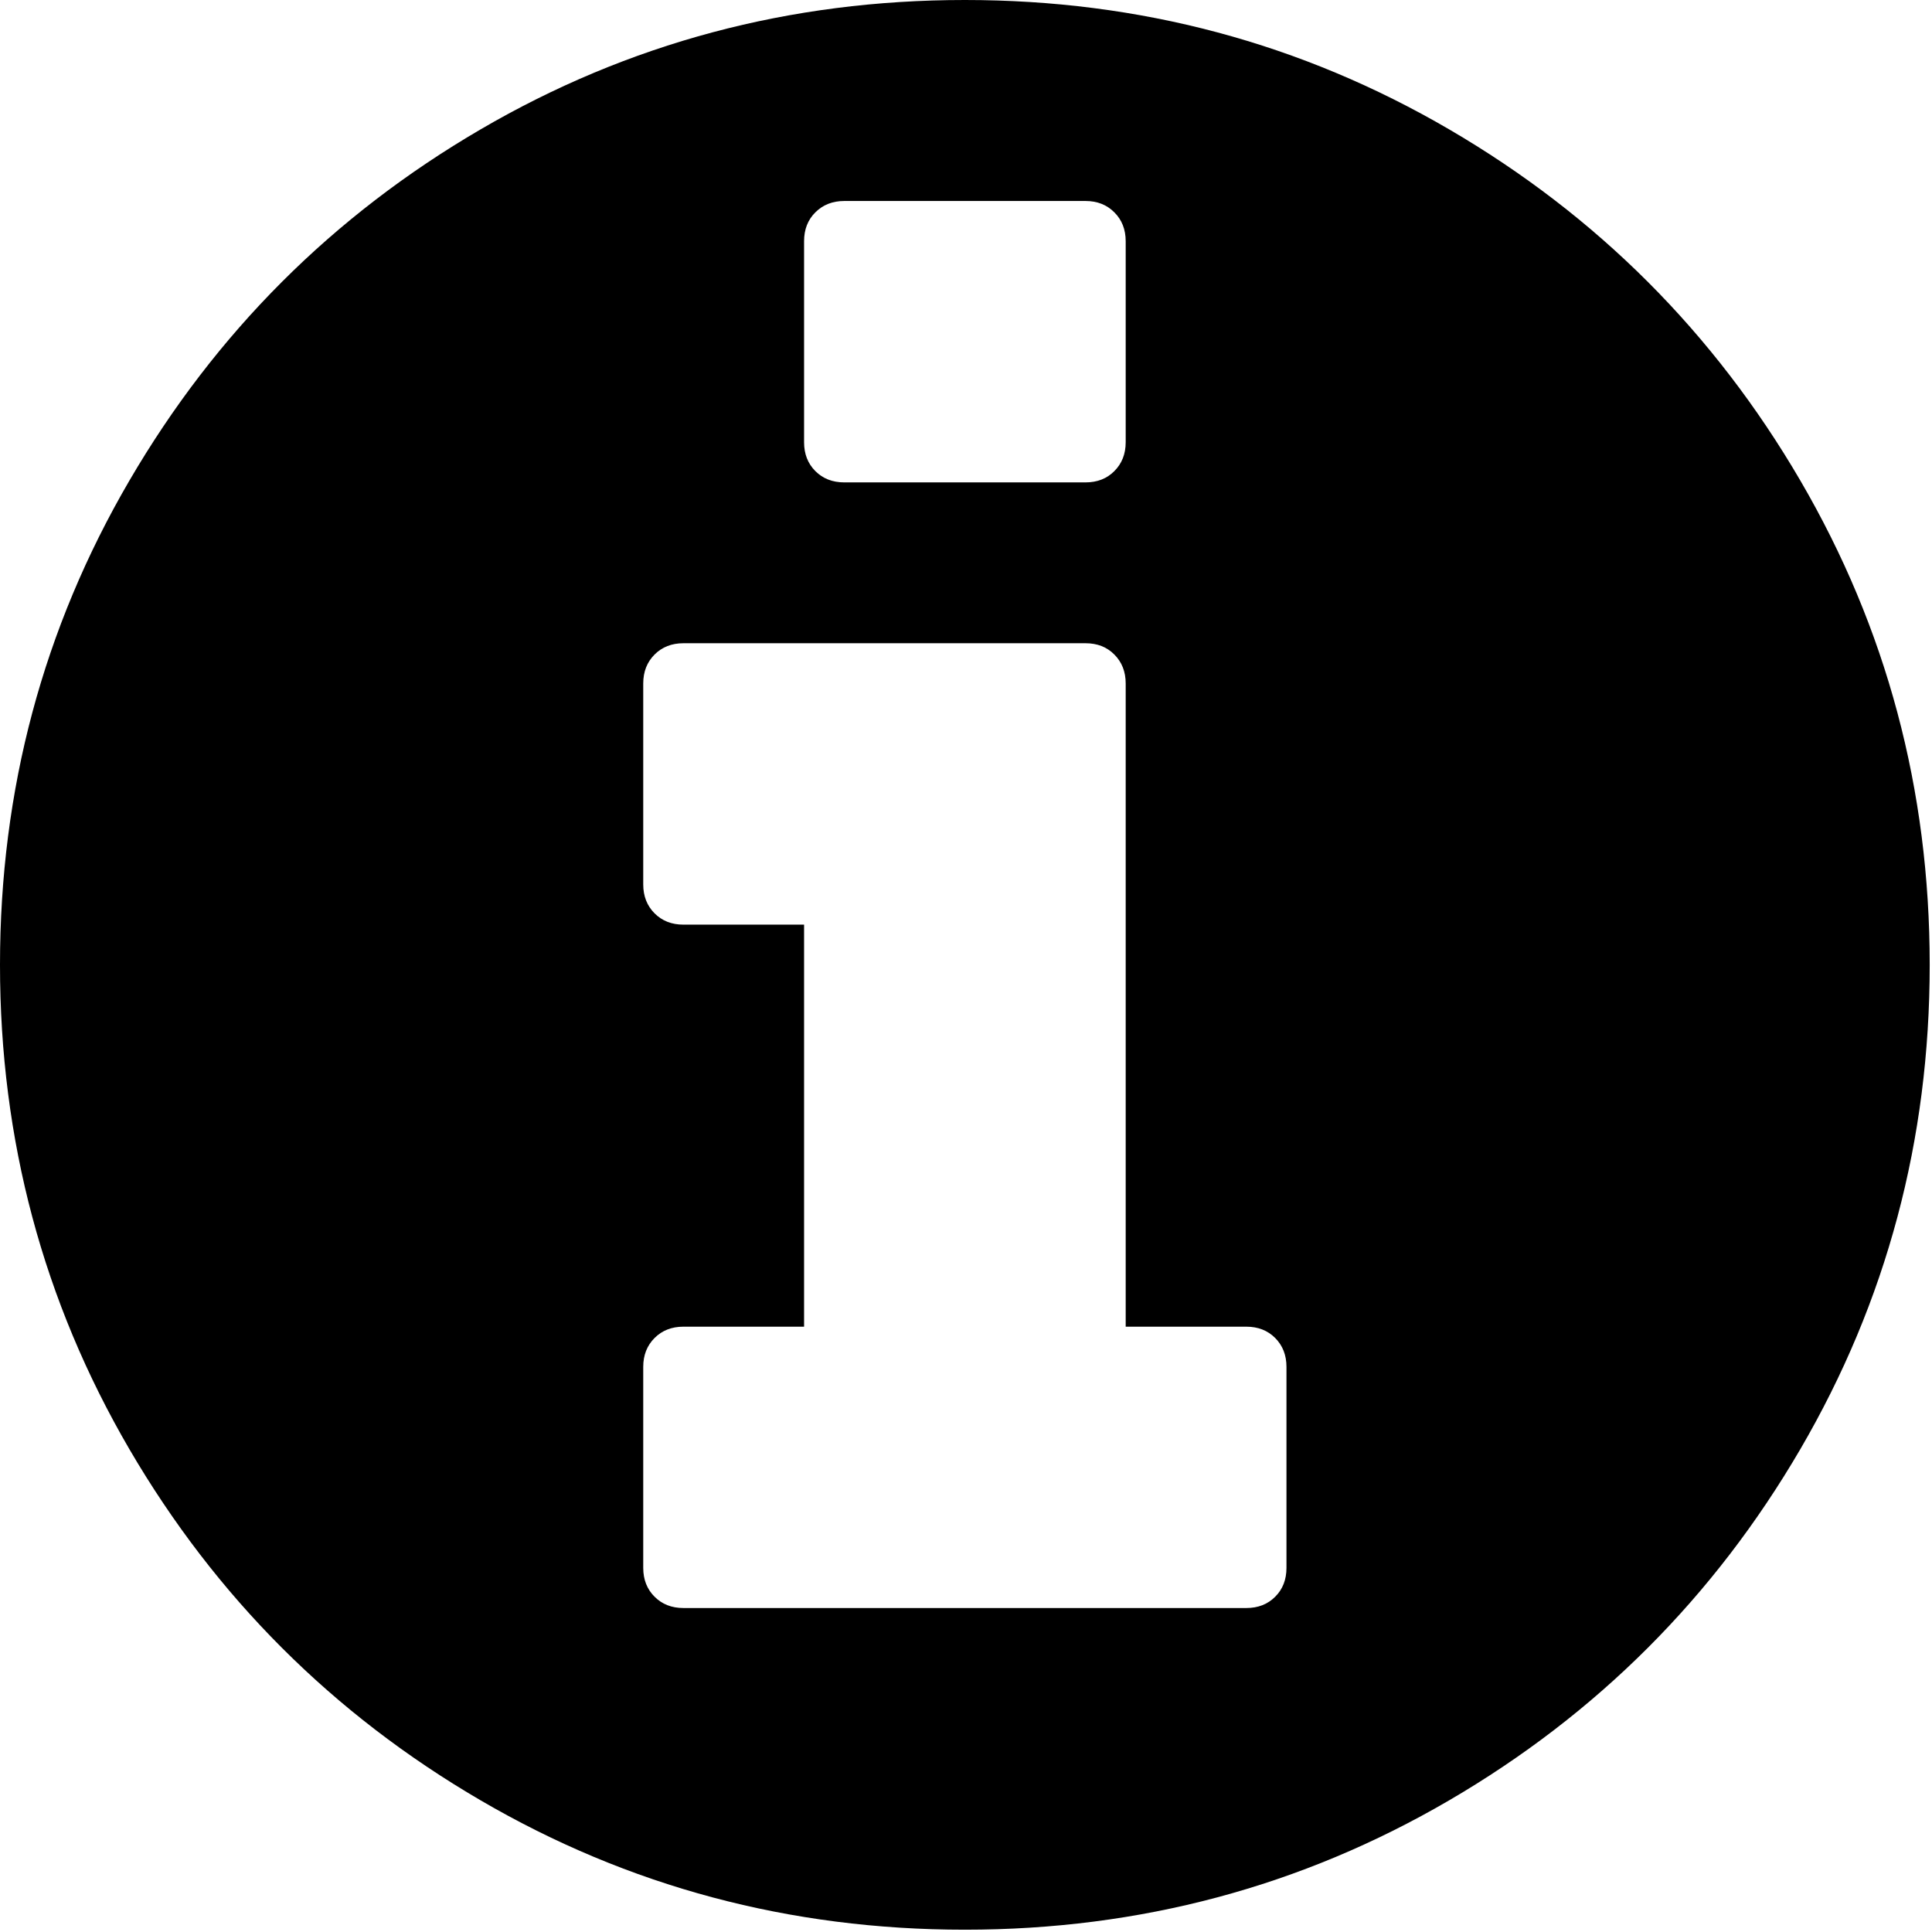
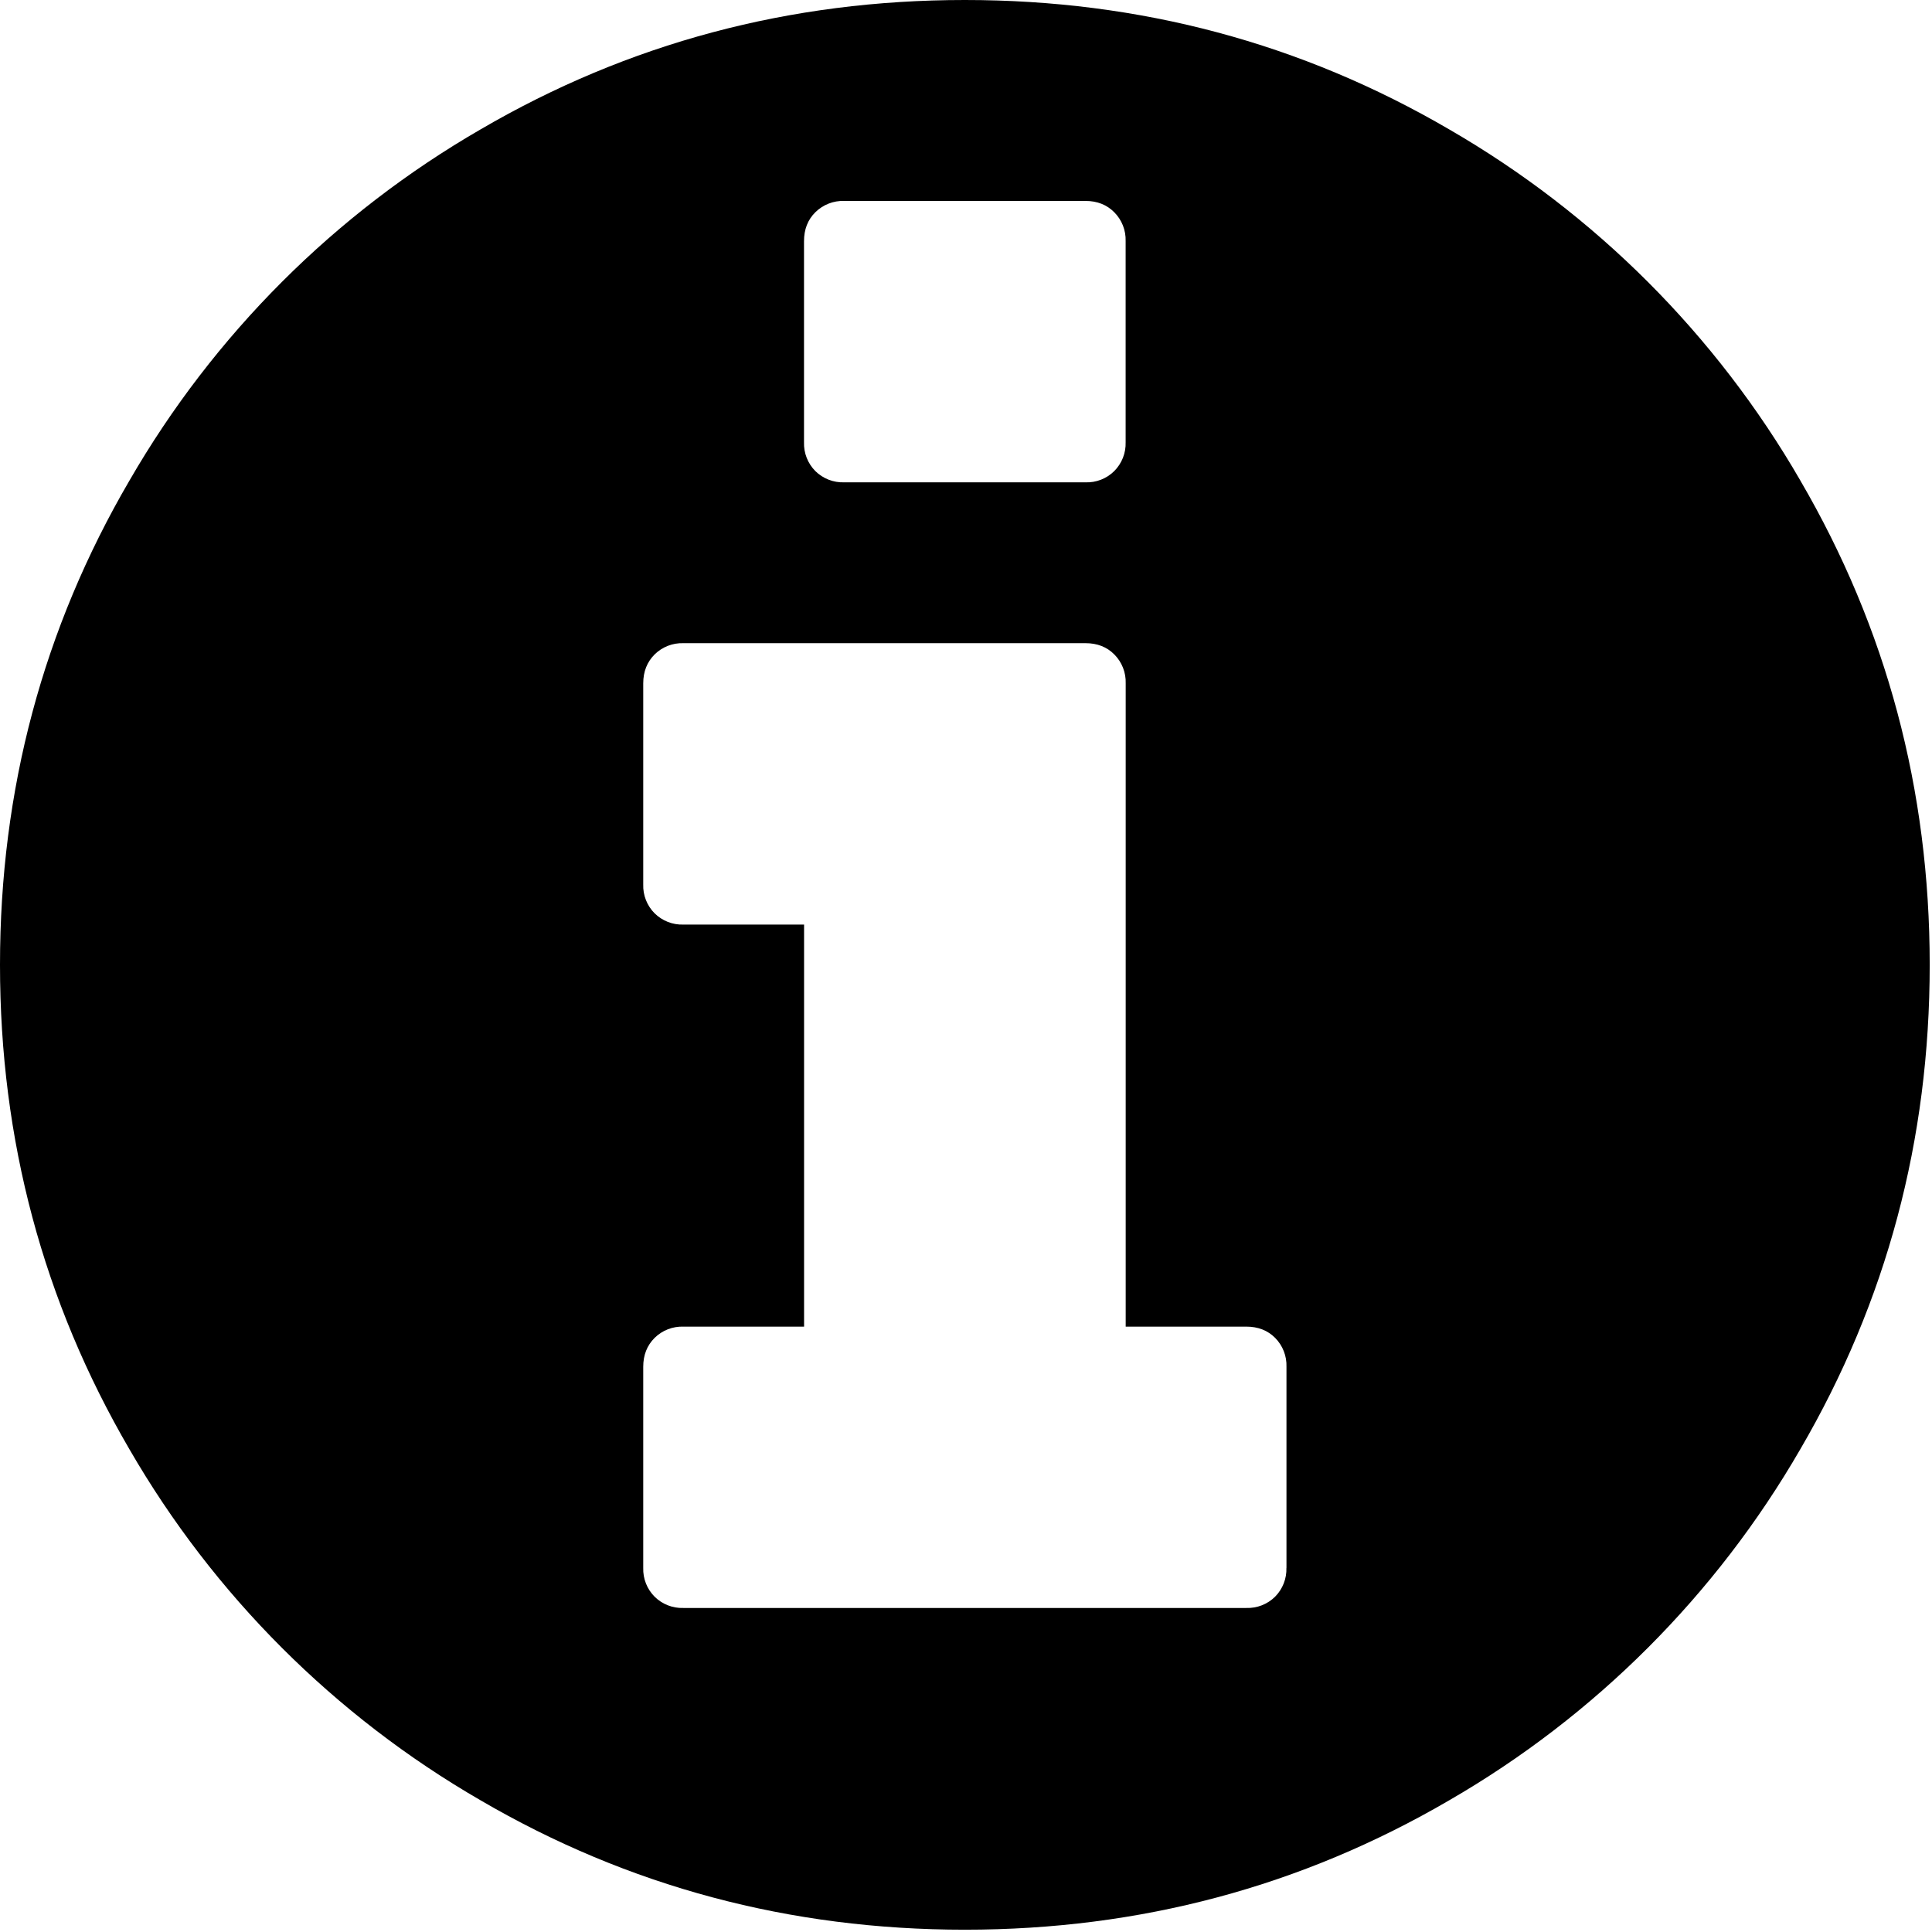
<svg xmlns="http://www.w3.org/2000/svg" viewBox="0 0 32 32">
-   <path d="M29.819,7.959 C28.39,5.511 26.452,3.572 24.003,2.143 C21.554,0.714 18.881,0 15.982,0 C13.082,0 10.408,0.714 7.96,2.143 C5.511,3.572 3.573,5.511 2.144,7.959 C0.714,10.408 0,13.082 0,15.981 C0,18.88 0.715,21.554 2.143,24.003 C3.573,26.451 5.511,28.39 7.96,29.819 C10.408,31.248 13.082,31.962 15.981,31.962 C18.881,31.962 21.554,31.248 24.003,29.819 C26.451,28.39 28.39,26.451 29.819,24.003 C31.248,21.554 31.962,18.88 31.962,15.981 C31.962,13.082 31.248,10.408 29.819,7.959 Z M13.318,3.995 C13.318,3.801 13.38,3.641 13.505,3.517 C13.63,3.392 13.79,3.329 13.984,3.329 L17.979,3.329 C18.174,3.329 18.333,3.392 18.457,3.517 C18.582,3.641 18.645,3.801 18.645,3.995 L18.645,7.325 C18.645,7.519 18.582,7.678 18.457,7.803 C18.333,7.928 18.174,7.99 17.979,7.99 L13.984,7.99 C13.79,7.99 13.63,7.928 13.505,7.803 C13.38,7.678 13.318,7.519 13.318,7.325 L13.318,3.995 Z M21.308,25.969 C21.308,26.163 21.246,26.323 21.121,26.447 C20.997,26.572 20.837,26.634 20.643,26.634 L11.32,26.634 C11.126,26.634 10.967,26.572 10.842,26.447 C10.717,26.323 10.654,26.163 10.654,25.969 L10.654,22.639 C10.654,22.445 10.717,22.286 10.842,22.161 C10.967,22.036 11.126,21.974 11.32,21.974 L13.318,21.974 L13.318,15.315 L11.32,15.315 C11.126,15.315 10.967,15.253 10.842,15.128 C10.717,15.003 10.654,14.843 10.654,14.649 L10.654,11.32 C10.654,11.126 10.717,10.966 10.842,10.841 C10.967,10.716 11.126,10.654 11.32,10.654 L17.979,10.654 C18.174,10.654 18.333,10.716 18.457,10.841 C18.582,10.966 18.645,11.126 18.645,11.32 L18.645,21.974 L20.642,21.974 C20.837,21.974 20.996,22.036 21.121,22.161 C21.245,22.286 21.308,22.445 21.308,22.64 L21.308,25.969 Z" fill="currentColor" fill-rule="nonzero" />
+   <path d="M29.82 7.96a15.915 15.915 0 00-5.817-5.817C21.554.714 18.881 0 15.982 0c-2.9 0-5.574.714-8.022 2.143A15.91 15.91 0 002.144 7.96C.714 10.408 0 13.082 0 15.981c0 2.9.715 5.573 2.143 8.022a15.92 15.92 0 005.817 5.816c2.448 1.429 5.122 2.143 8.021 2.143 2.9 0 5.573-.714 8.022-2.143a15.912 15.912 0 005.816-5.816c1.429-2.449 2.143-5.123 2.143-8.022 0-2.9-.714-5.573-2.143-8.022zM13.317 3.994c0-.194.062-.354.187-.478a.65.65 0 01.479-.188h3.995c.195 0 .354.063.478.188a.648.648 0 01.188.478v3.33a.648.648 0 01-.188.478.645.645 0 01-.478.187h-3.995a.649.649 0 01-.479-.187.647.647 0 01-.187-.478v-3.33zm7.99 21.974a.649.649 0 01-.187.478.647.647 0 01-.478.187H11.32a.647.647 0 01-.478-.187.647.647 0 01-.188-.478v-3.33c0-.194.063-.353.188-.478a.649.649 0 01.478-.187h1.998v-6.659H11.32a.648.648 0 01-.478-.187.647.647 0 01-.188-.479v-3.33c0-.193.063-.353.188-.478a.649.649 0 01.478-.187h6.66c.194 0 .353.062.477.187a.649.649 0 01.188.479v10.654h1.997c.195 0 .354.062.479.187a.65.65 0 01.187.479v3.33z" fill="currentColor" fill-rule="nonzero" />
</svg>
